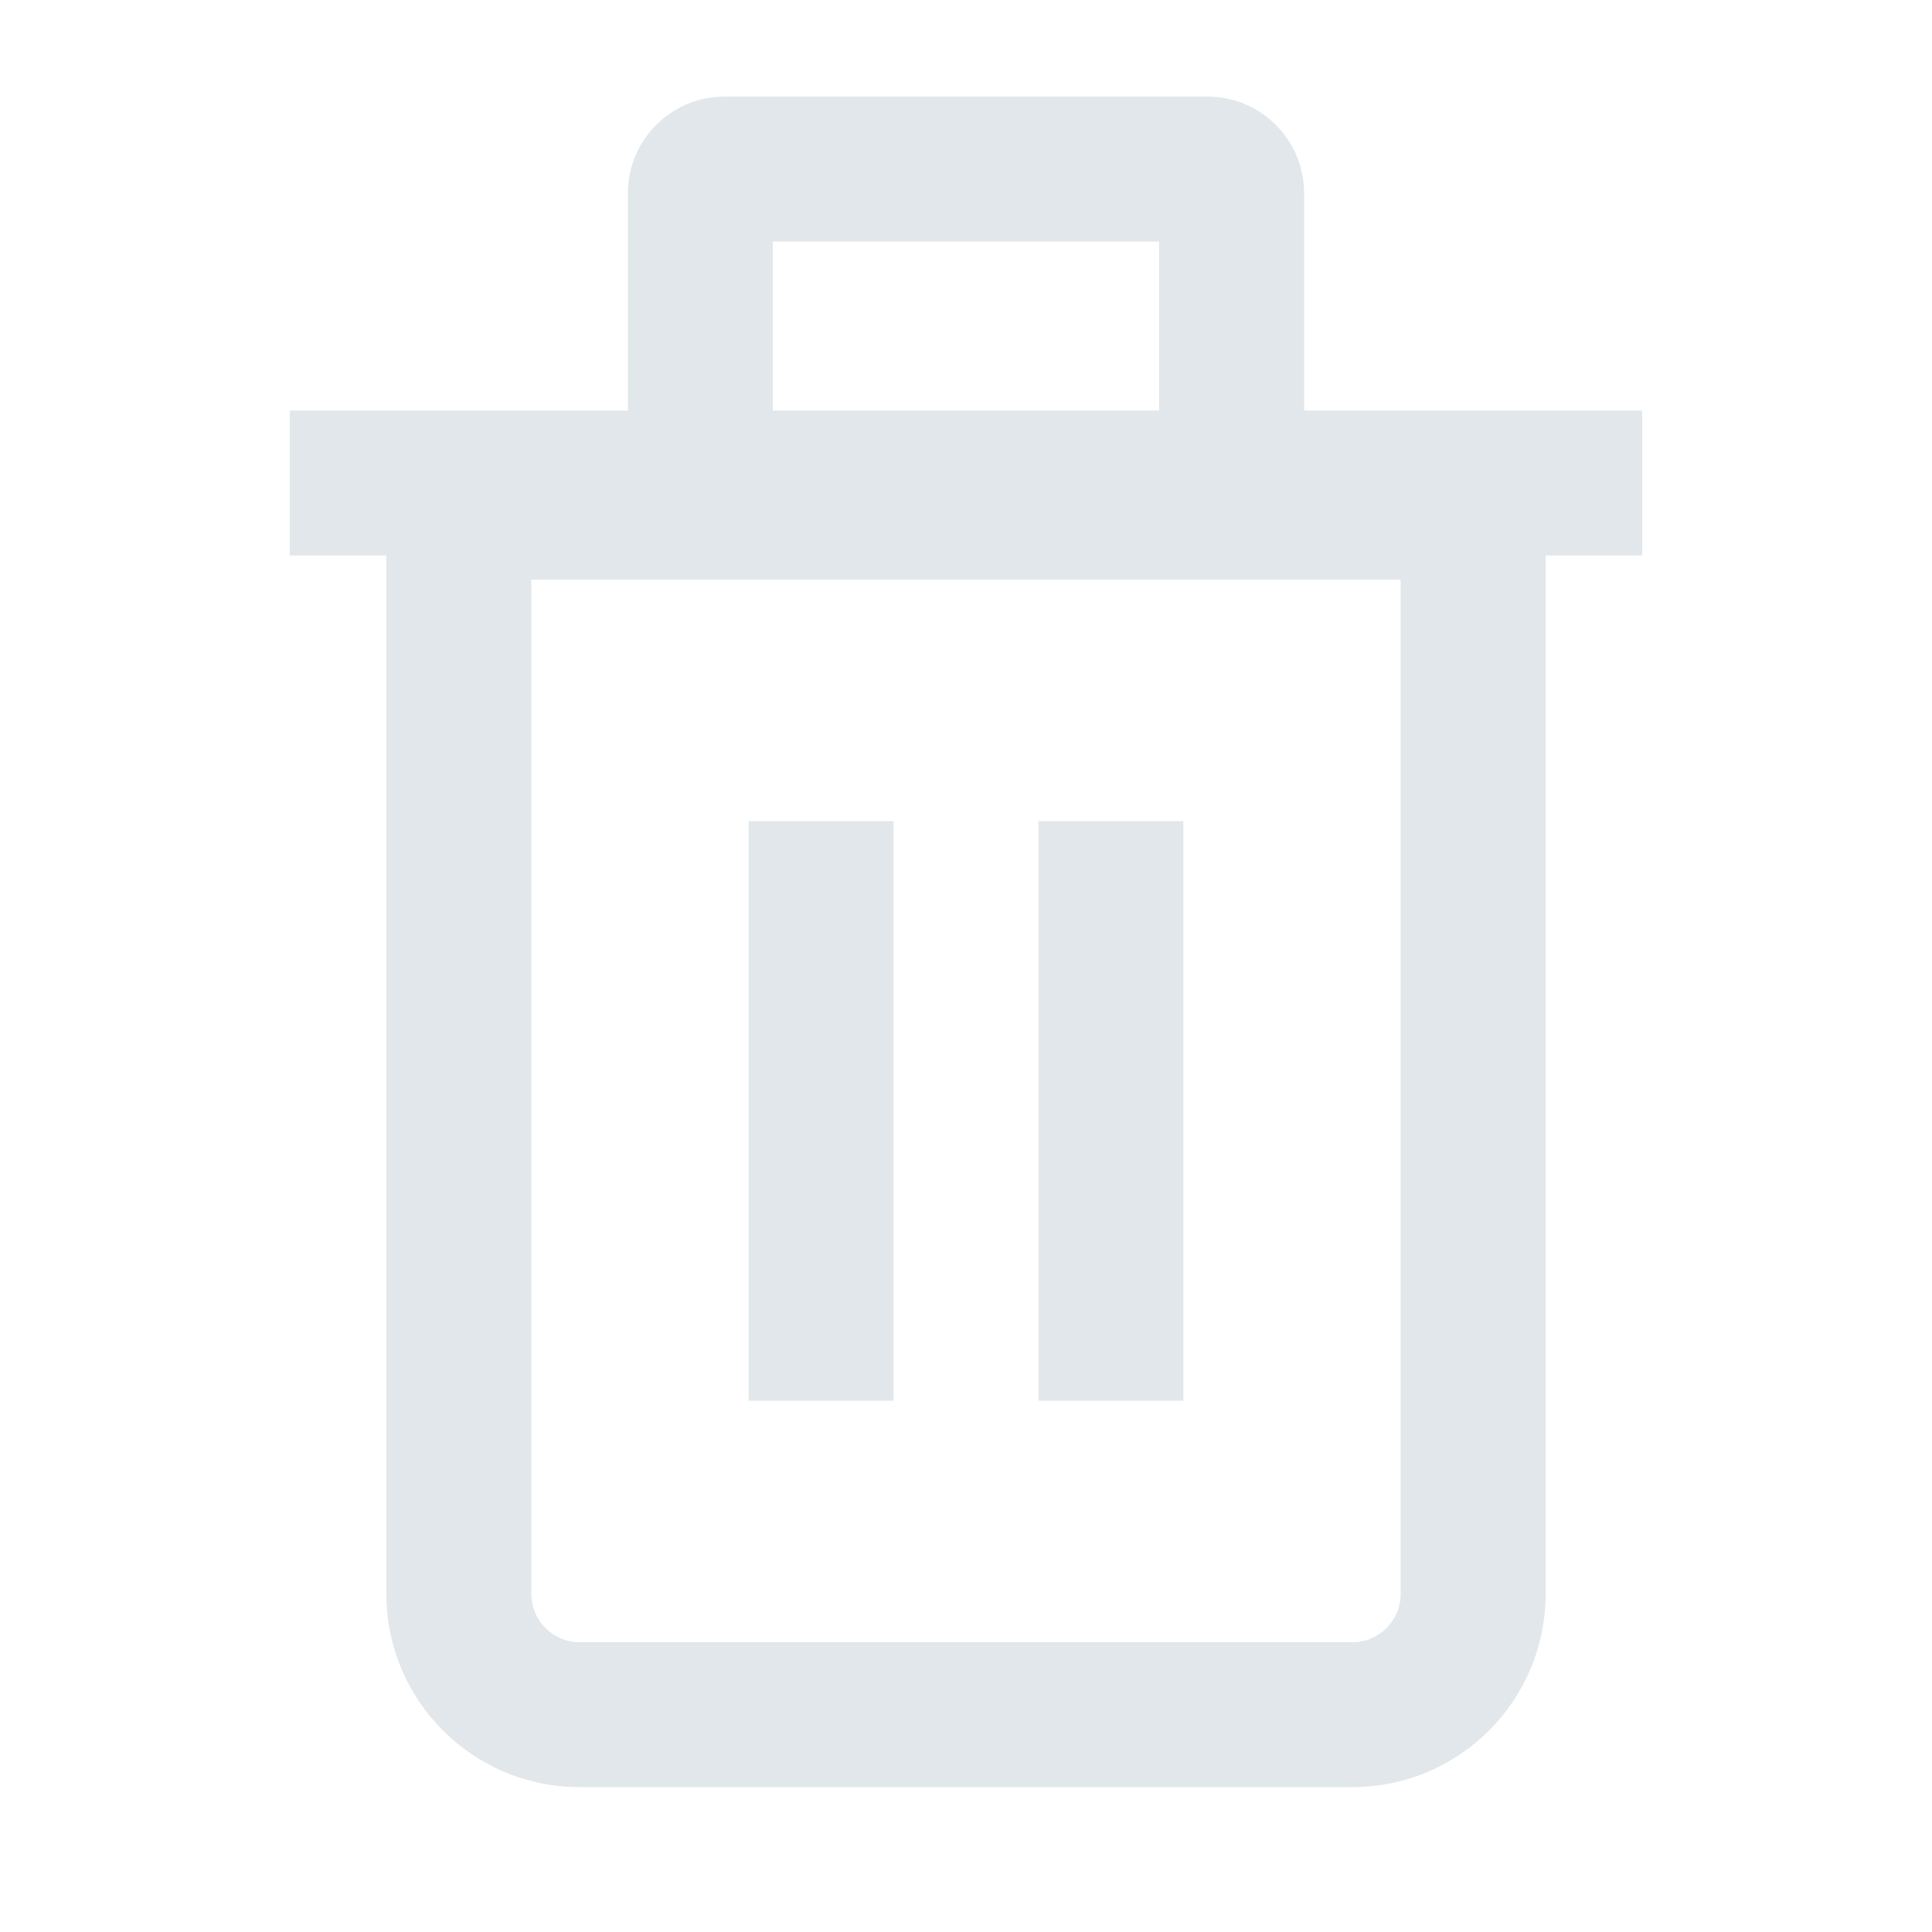
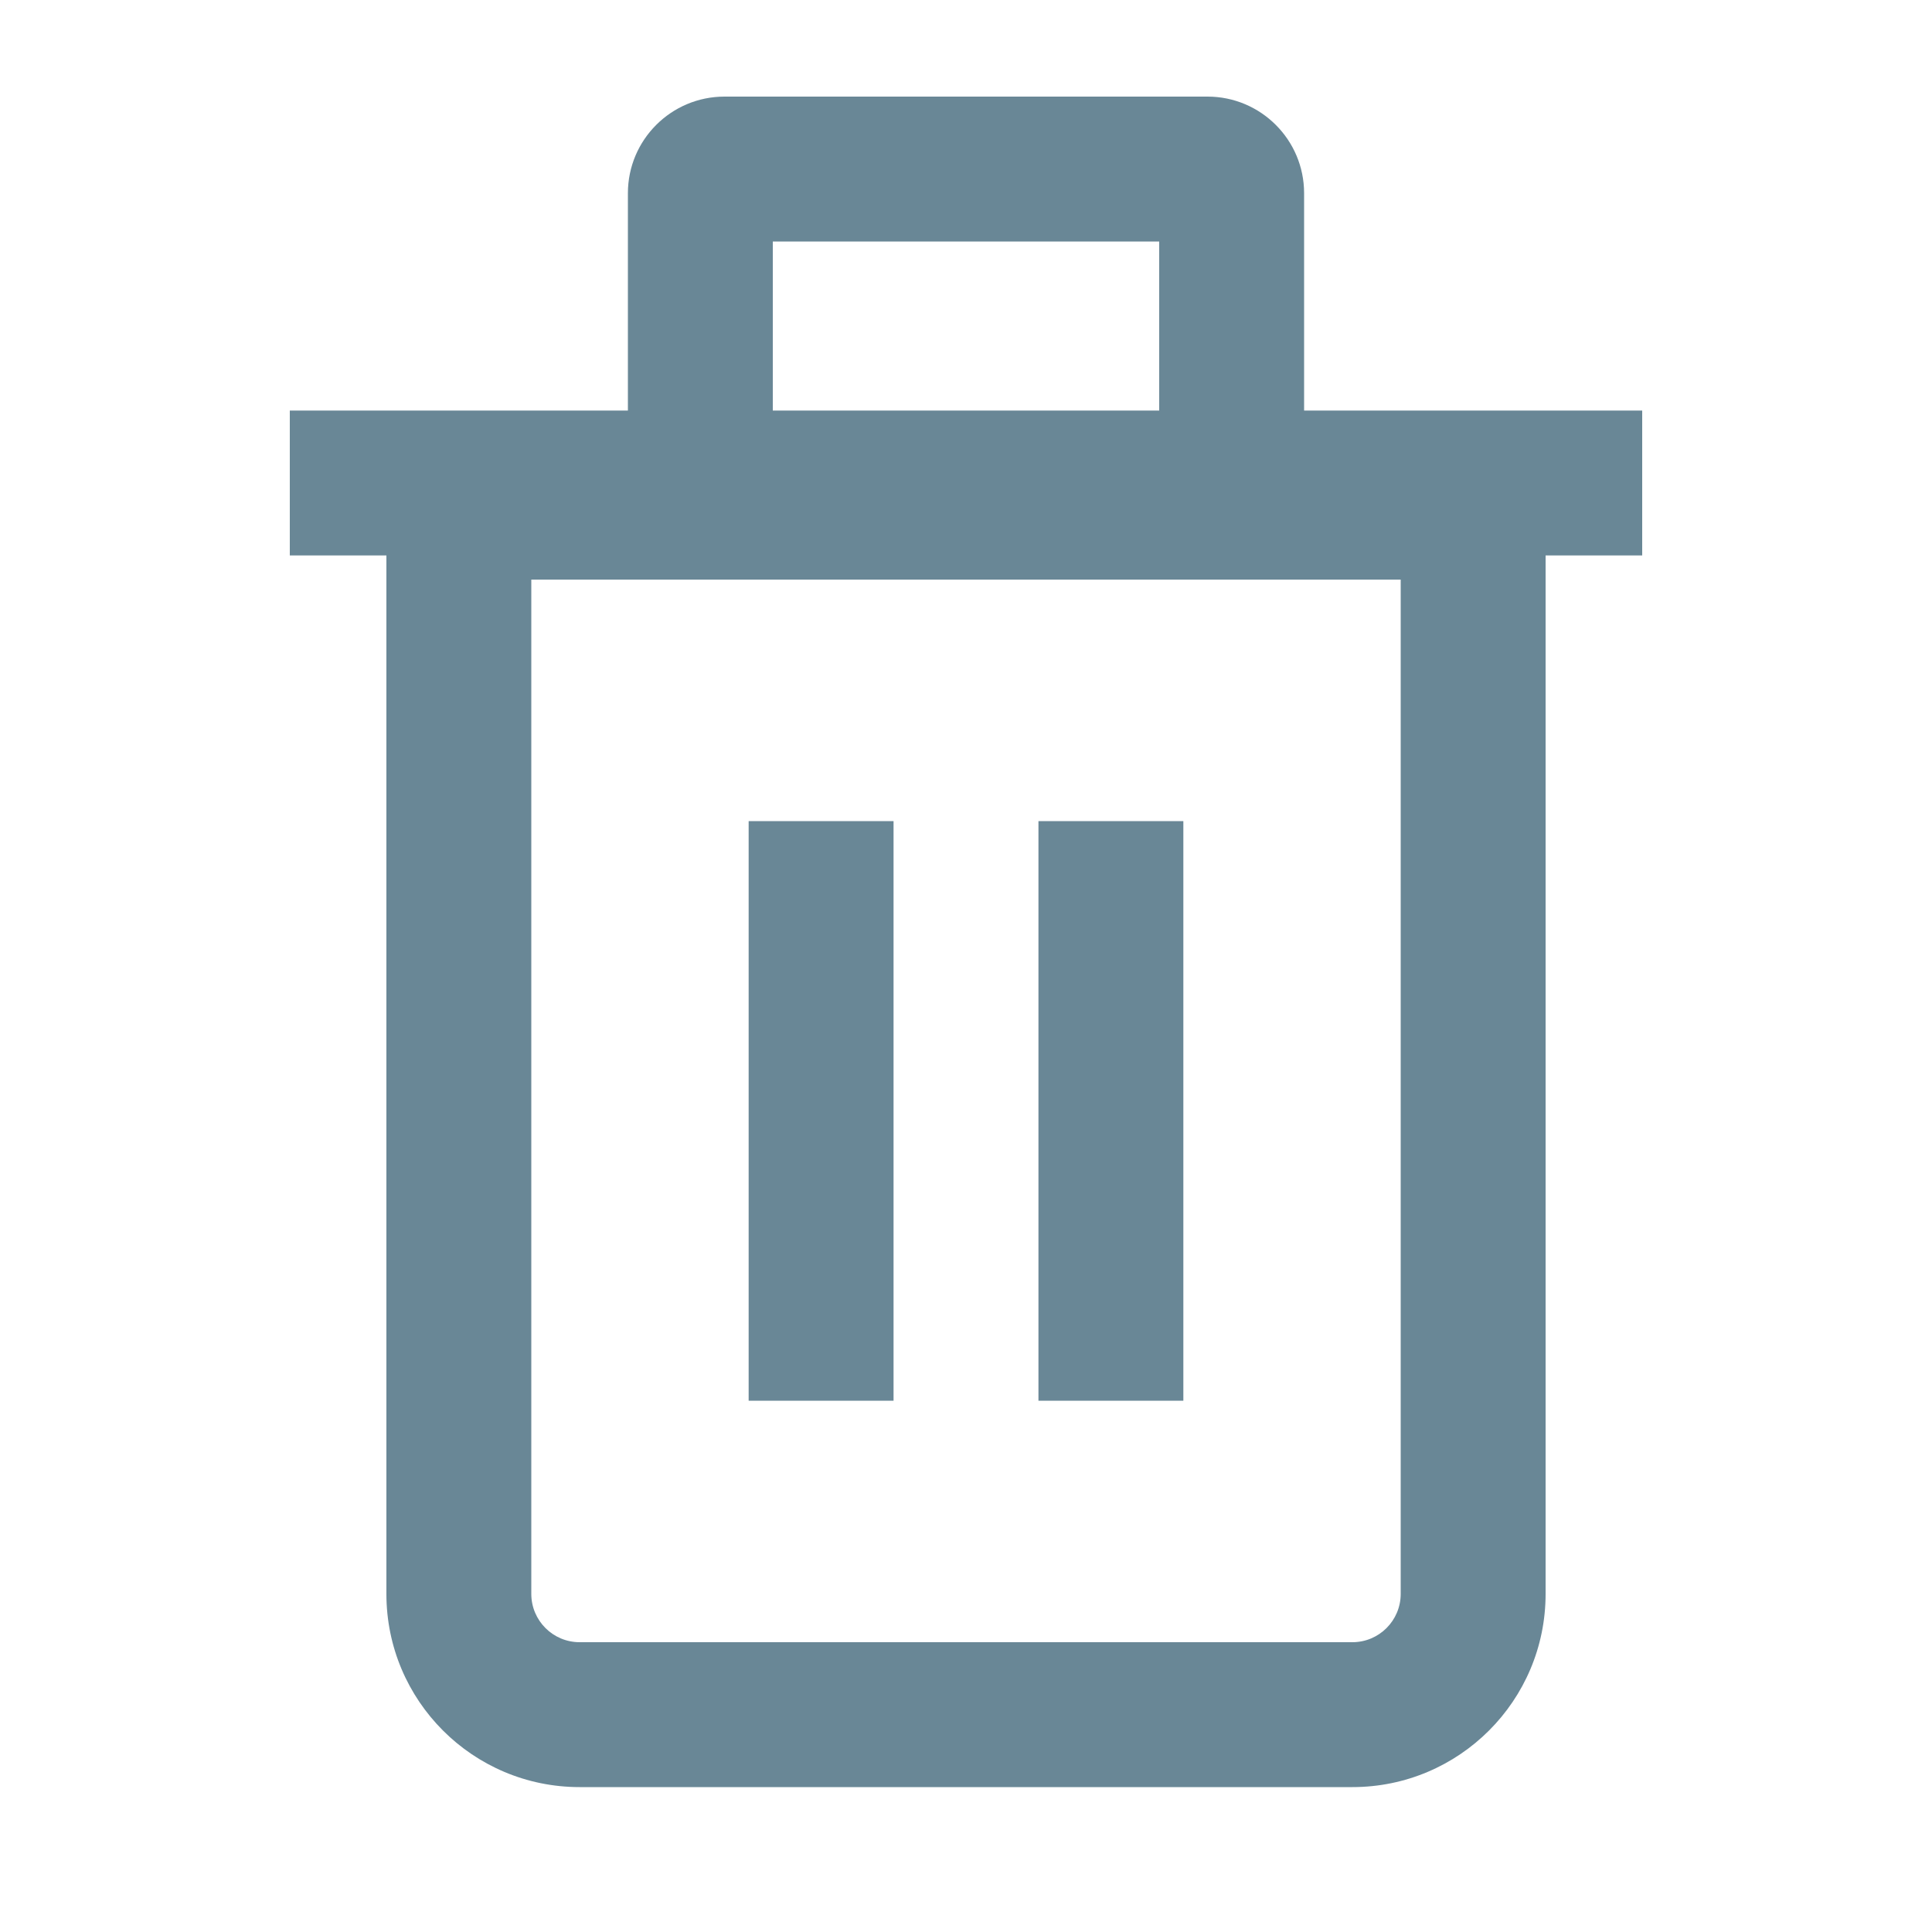
<svg xmlns="http://www.w3.org/2000/svg" width="20" height="20" viewBox="0 0 20 20" fill="none">
-   <path fill-rule="evenodd" clip-rule="evenodd" d="M8 4.25V2.5H12V4.25H8ZM6.5 4.25V2C6.5 1.448 6.948 1 7.5 1H12.5C13.052 1 13.5 1.448 13.5 2V4.25H17V5.75H16V6V16.5C16 17.605 15.105 18.5 14 18.5H6C4.895 18.5 4 17.605 4 16.5V6V5.75H3V4.25H6.5ZM12.5 6L10 6L7.5 6L5.5 6V16.5C5.5 16.776 5.724 17 6 17H14C14.276 17 14.5 16.776 14.5 16.5V6L12.5 6ZM7.75 14.5V8.5H9.25V14.5H7.75ZM10.75 8.5V14.5H12.25V8.5H10.75Z" fill="#E1E7EA" />
+   <path fill-rule="evenodd" clip-rule="evenodd" d="M8 4.25V2.5H12V4.25H8ZM6.5 4.25V2C6.5 1.448 6.948 1 7.5 1H12.5C13.052 1 13.5 1.448 13.5 2V4.25H17V5.75H16V6V16.5C16 17.605 15.105 18.5 14 18.5H6C4.895 18.5 4 17.605 4 16.5V6V5.75H3V4.25H6.5ZM12.5 6L10 6L7.5 6L5.5 6V16.5C5.5 16.776 5.724 17 6 17H14C14.276 17 14.5 16.776 14.5 16.5V6L12.5 6ZM7.75 14.5V8.5H9.25V14.5H7.75ZM10.75 8.5V14.5H12.25V8.5H10.75Z" class="primary" fill="#698796" />
</svg>
